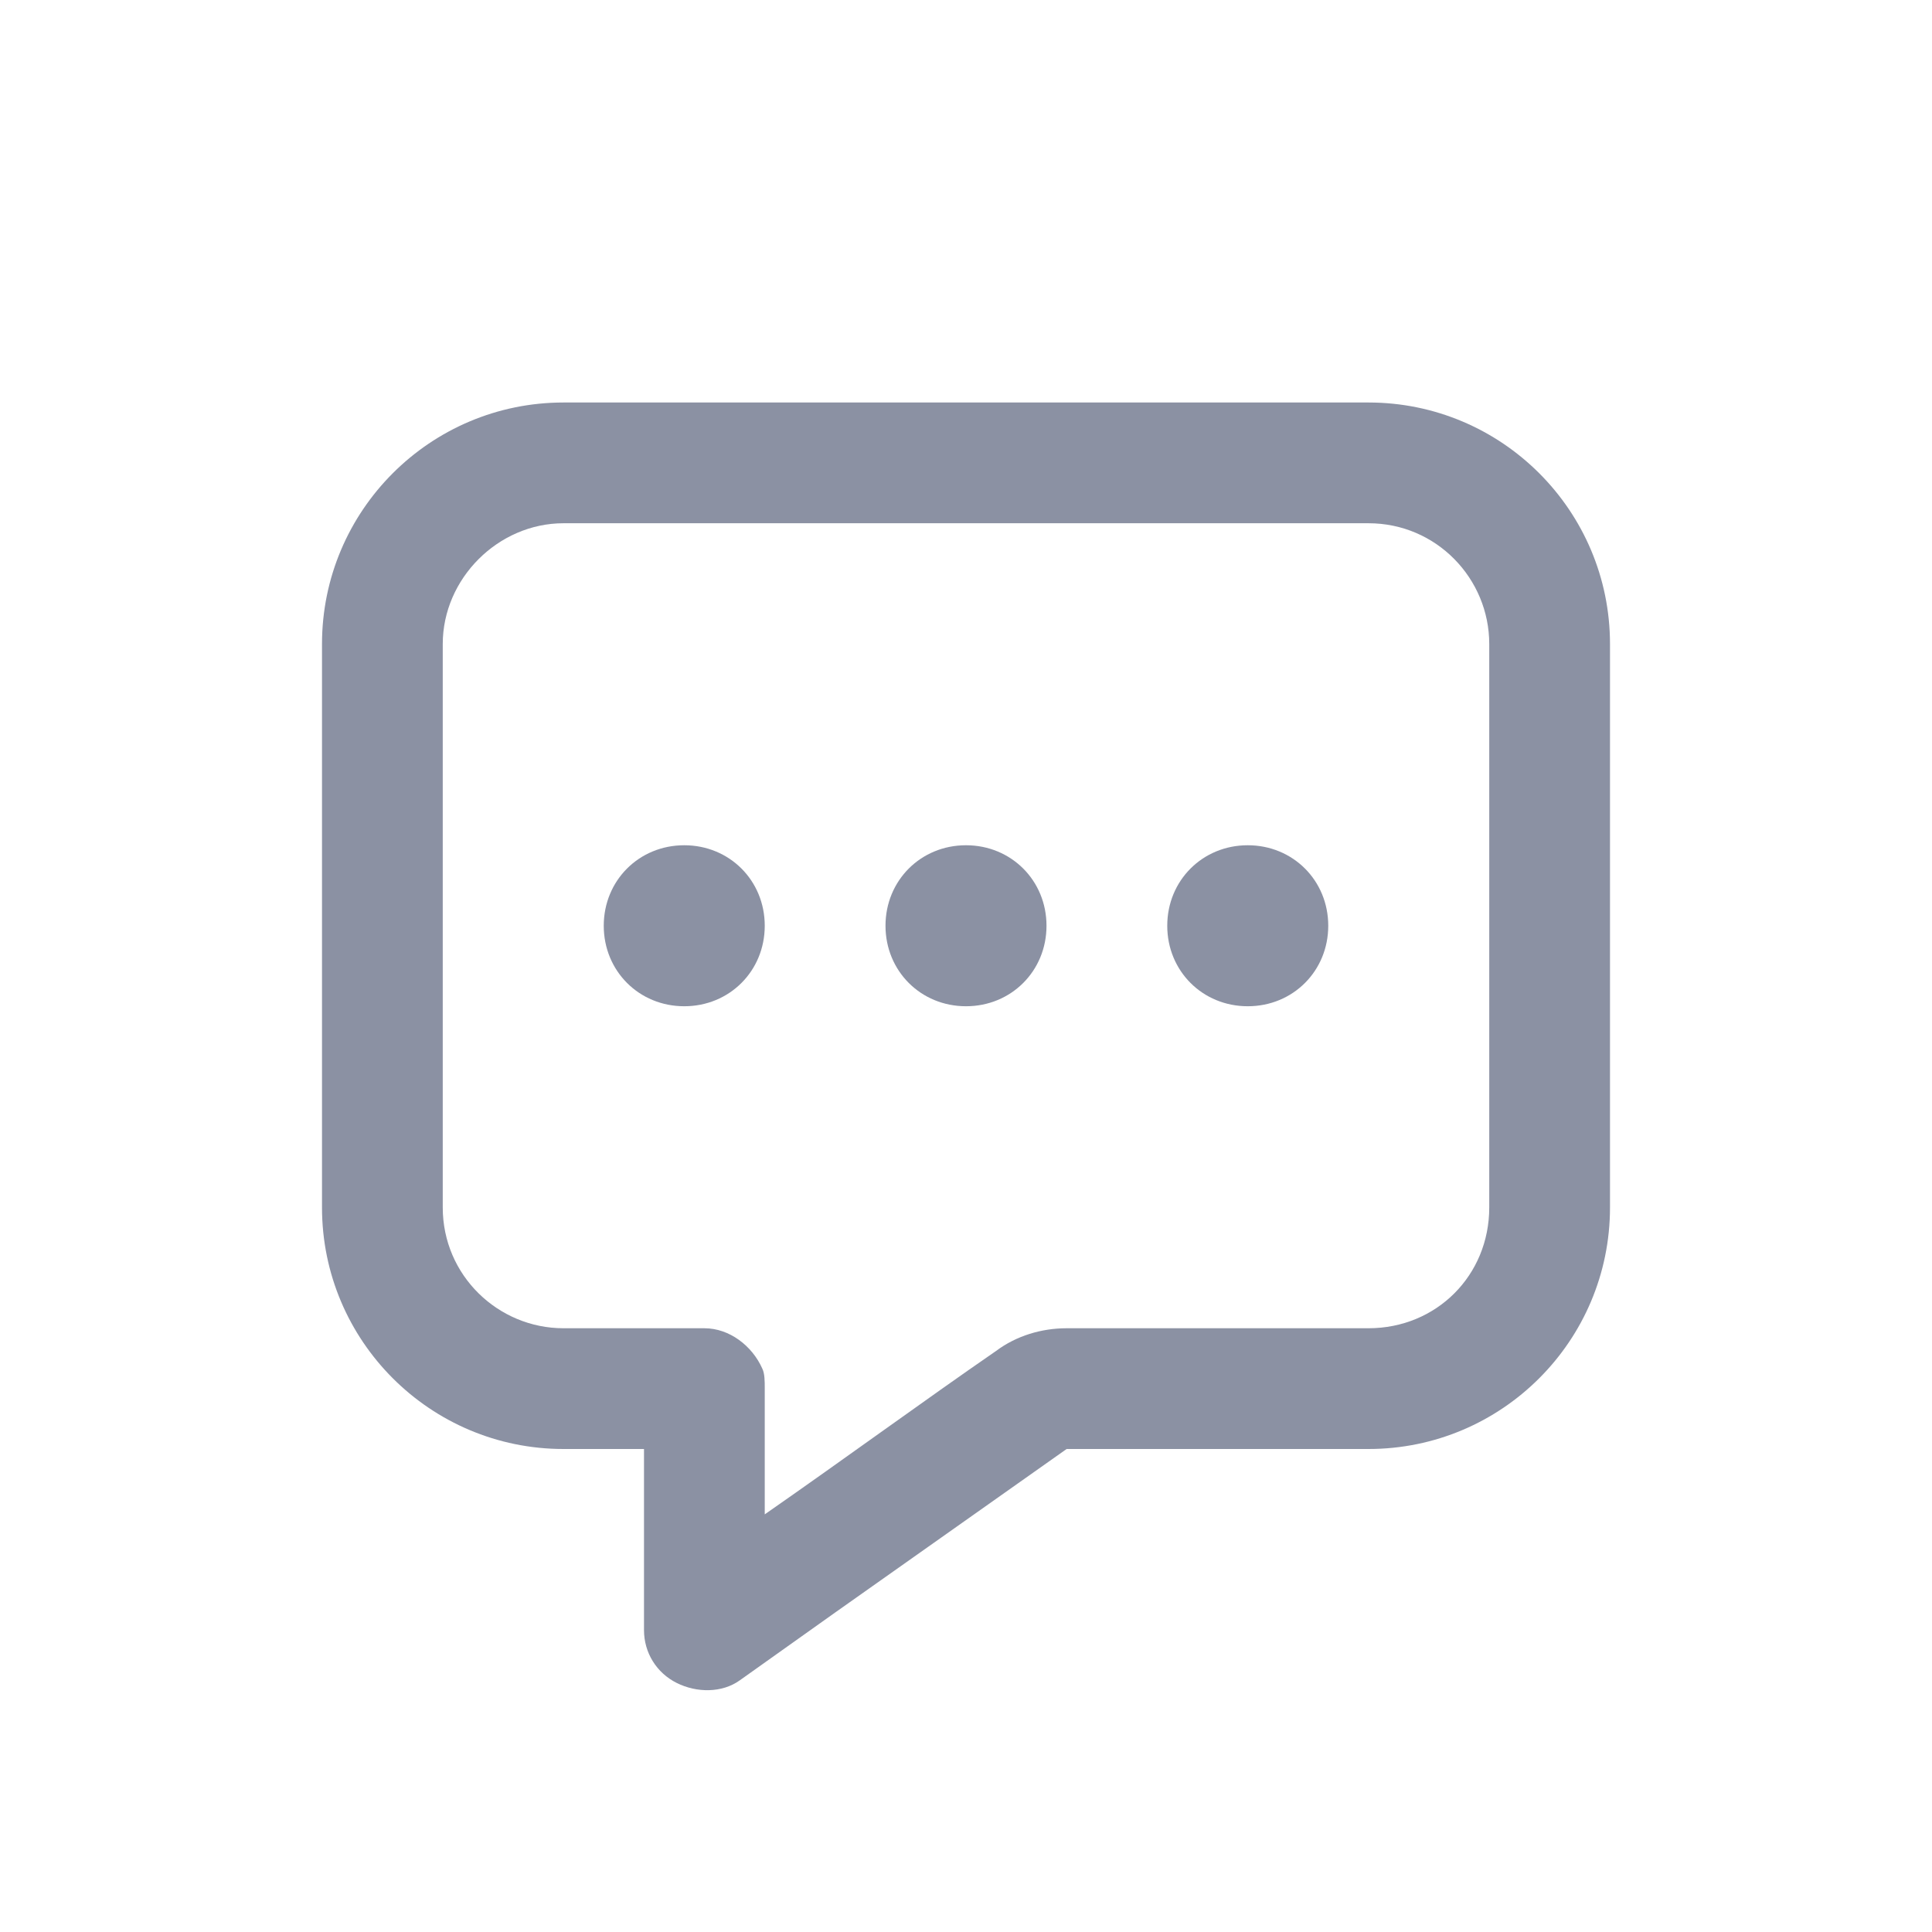
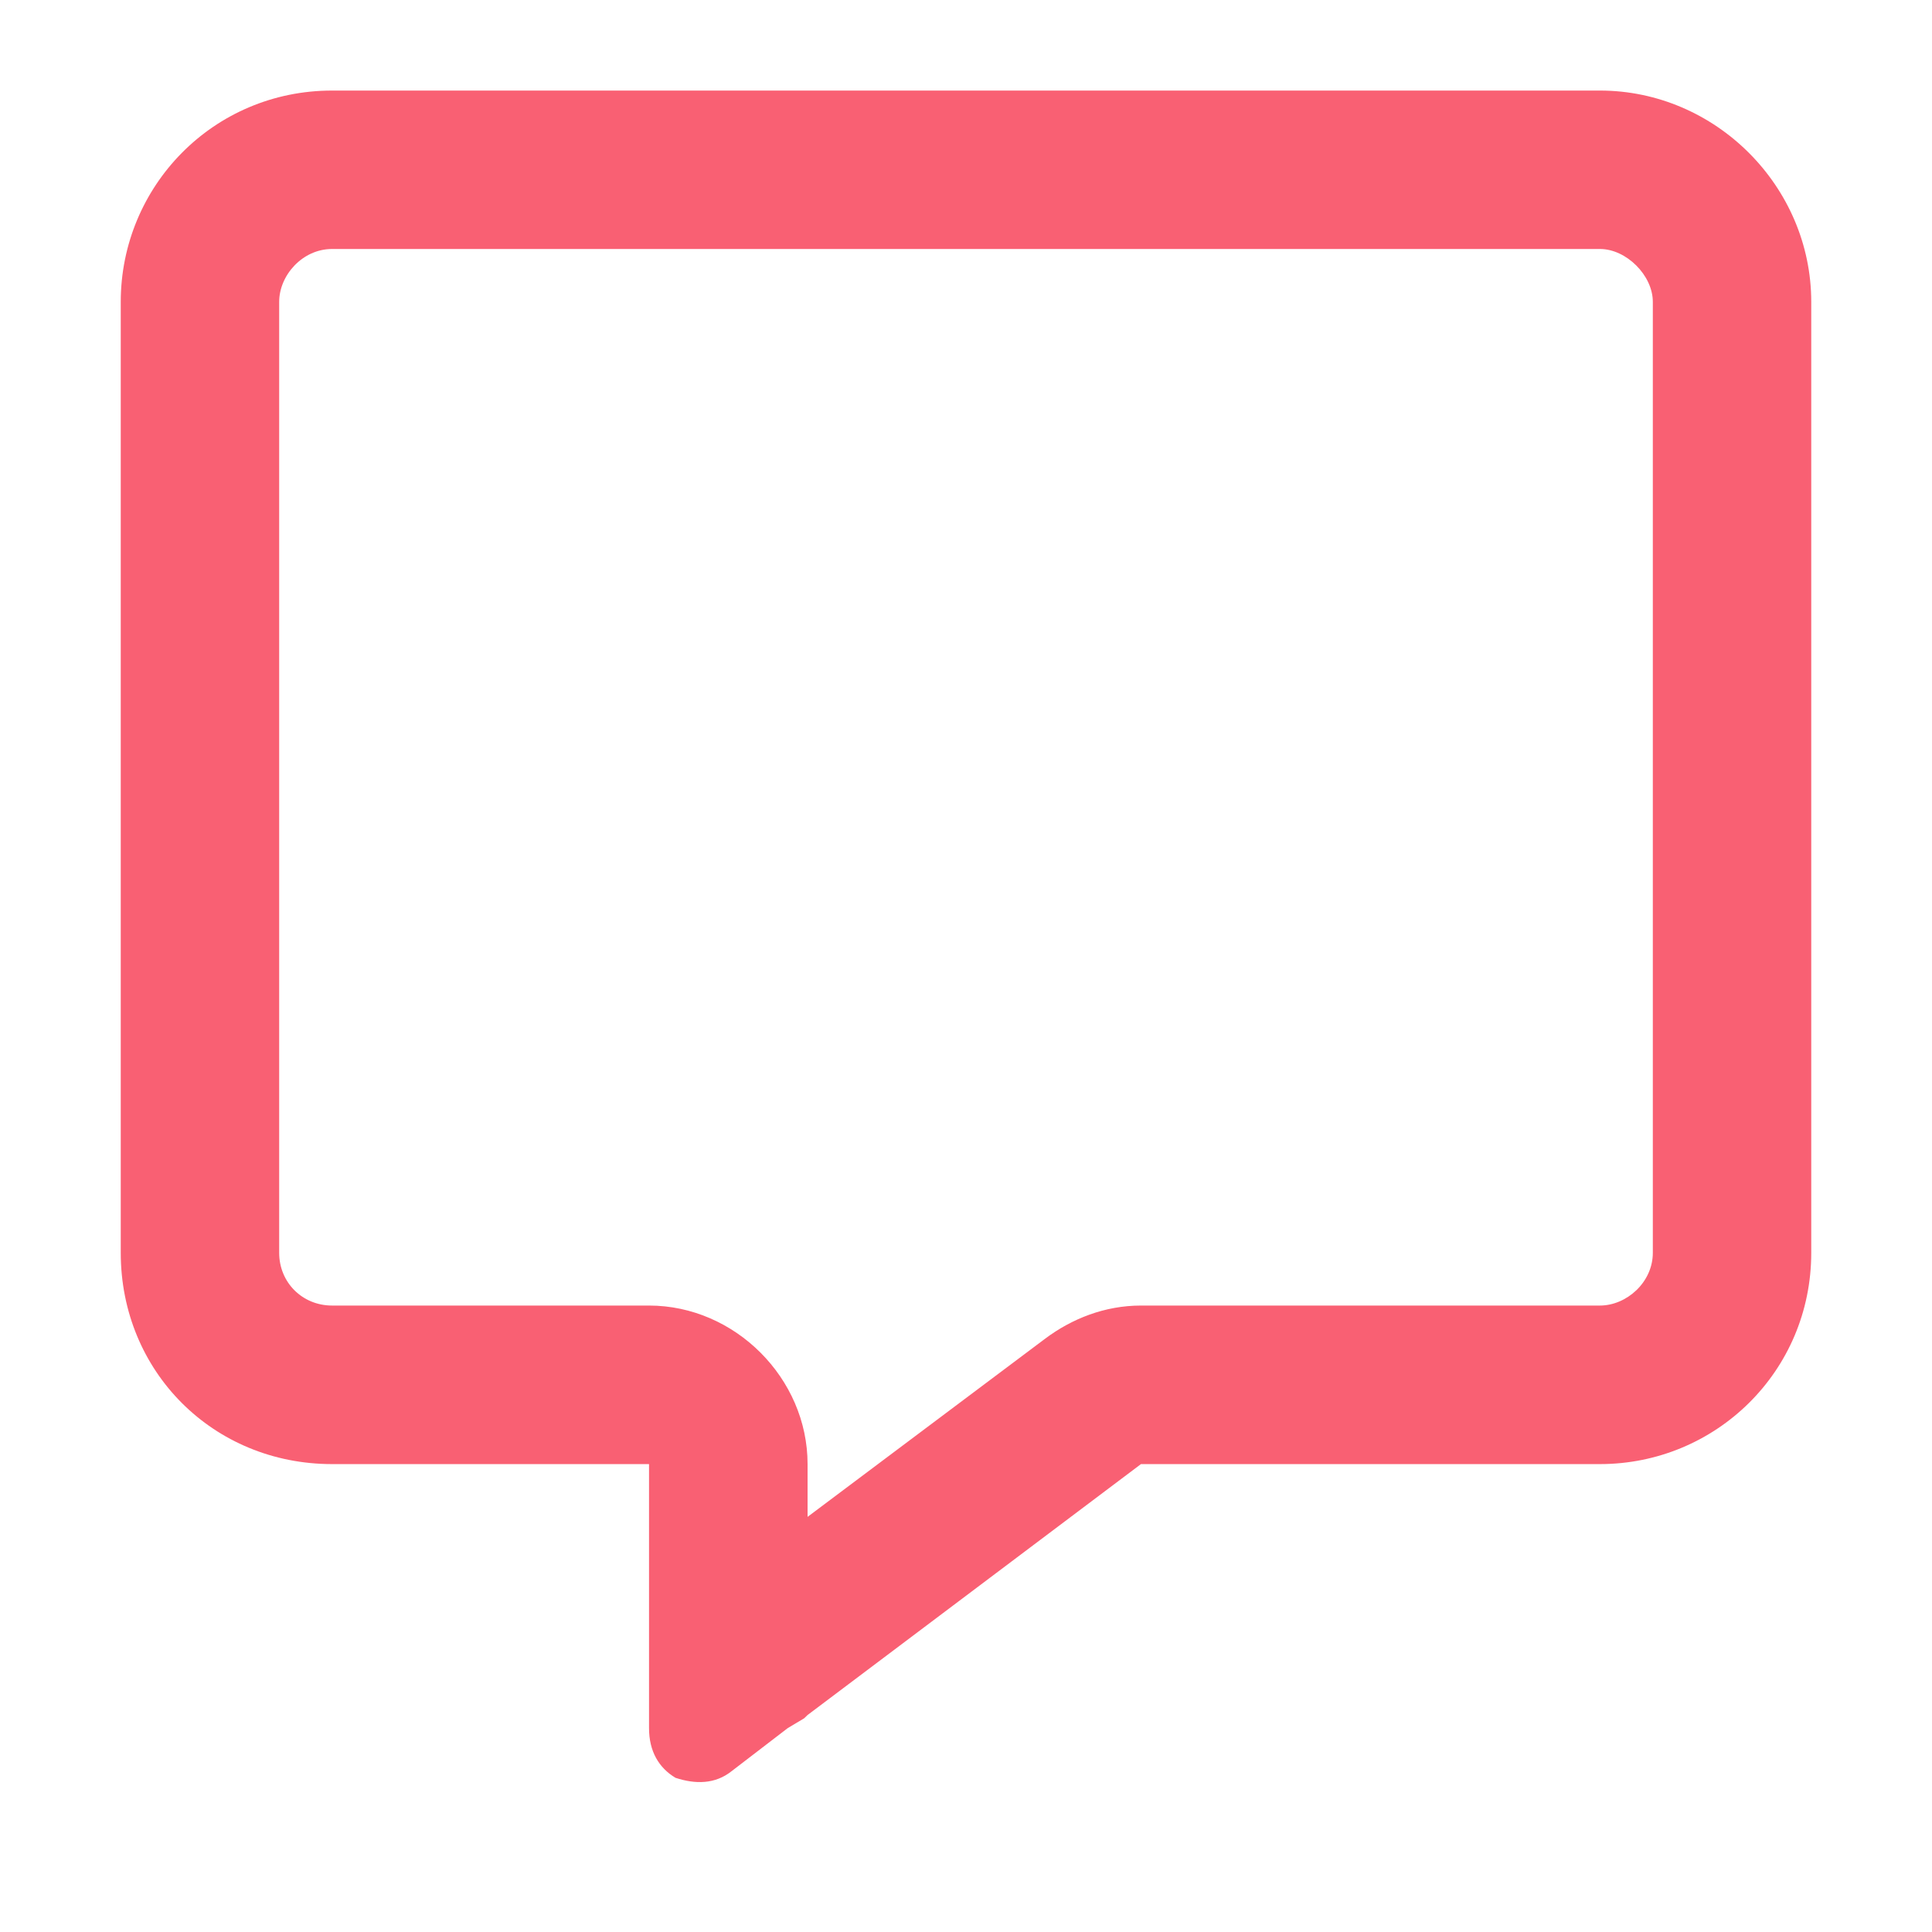
- <svg xmlns="http://www.w3.org/2000/svg" width="24" height="24" viewBox="0 0 24 24" fill="none">
-   <path d="M10.375 20.031L9.188 20.875C8.969 21.031 8.656 21.031 8.406 20.906C8.156 20.781 8 20.531 8 20.25V18H7C5.344 18 4 16.656 4 15V8C4 6.344 5.344 5 7 5H17C18.656 5 20 6.344 20 8V15C20 16.656 18.656 18 17 18H13.25L10.375 20.031ZM13.25 16.5H17C17.844 16.5 18.5 15.844 18.5 15V8C18.5 7.188 17.844 6.5 17 6.5H7C6.188 6.5 5.5 7.188 5.5 8V15C5.5 15.844 6.188 16.5 7 16.5H8.75C9.062 16.5 9.344 16.719 9.469 17C9.5 17.062 9.5 17.156 9.5 17.25V18.812C10.531 18.094 11.469 17.406 12.375 16.781C12.625 16.594 12.938 16.5 13.25 16.5ZM8.5 12.5C7.938 12.5 7.5 12.062 7.5 11.5C7.5 10.938 7.938 10.5 8.5 10.5C9.062 10.5 9.5 10.938 9.5 11.5C9.5 12.062 9.062 12.5 8.5 12.5ZM13 11.5C13 12.062 12.562 12.5 12 12.5C11.438 12.5 11 12.062 11 11.5C11 10.938 11.438 10.5 12 10.5C12.562 10.5 13 10.938 13 11.5ZM15.5 12.5C14.938 12.5 14.5 12.062 14.5 11.5C14.5 10.938 14.938 10.5 15.5 10.5C16.062 10.5 16.5 10.938 16.5 11.5C16.5 12.062 16.062 12.5 15.5 12.5Z" fill="#8B91A3" />
+ <svg xmlns="http://www.w3.org/2000/svg" width="16" height="16" viewBox="0 0 16 16" fill="none">
+   <path d="M5.375 10.812C6.086 10.812 6.688 11.414 6.688 12.125V12.562L8.656 11.086C8.875 10.922 9.148 10.812 9.449 10.812H13.25C13.469 10.812 13.688 10.621 13.688 10.375V2.5C13.688 2.281 13.469 2.062 13.25 2.062H2.75C2.504 2.062 2.312 2.281 2.312 2.5V10.375C2.312 10.621 2.504 10.812 2.75 10.812H5.375ZM6.688 14.203L6.66 14.23L6.523 14.312L6.059 14.668C5.922 14.777 5.758 14.777 5.594 14.723C5.457 14.641 5.375 14.504 5.375 14.312V13.738V13.574V13.547V13.438V12.125H4.062H2.75C1.766 12.125 1 11.359 1 10.375V2.5C1 1.543 1.766 0.75 2.75 0.75H13.25C14.207 0.75 15 1.543 15 2.5V10.375C15 11.359 14.207 12.125 13.25 12.125H9.449L6.688 14.203Z" fill="#F96073" />
</svg>
